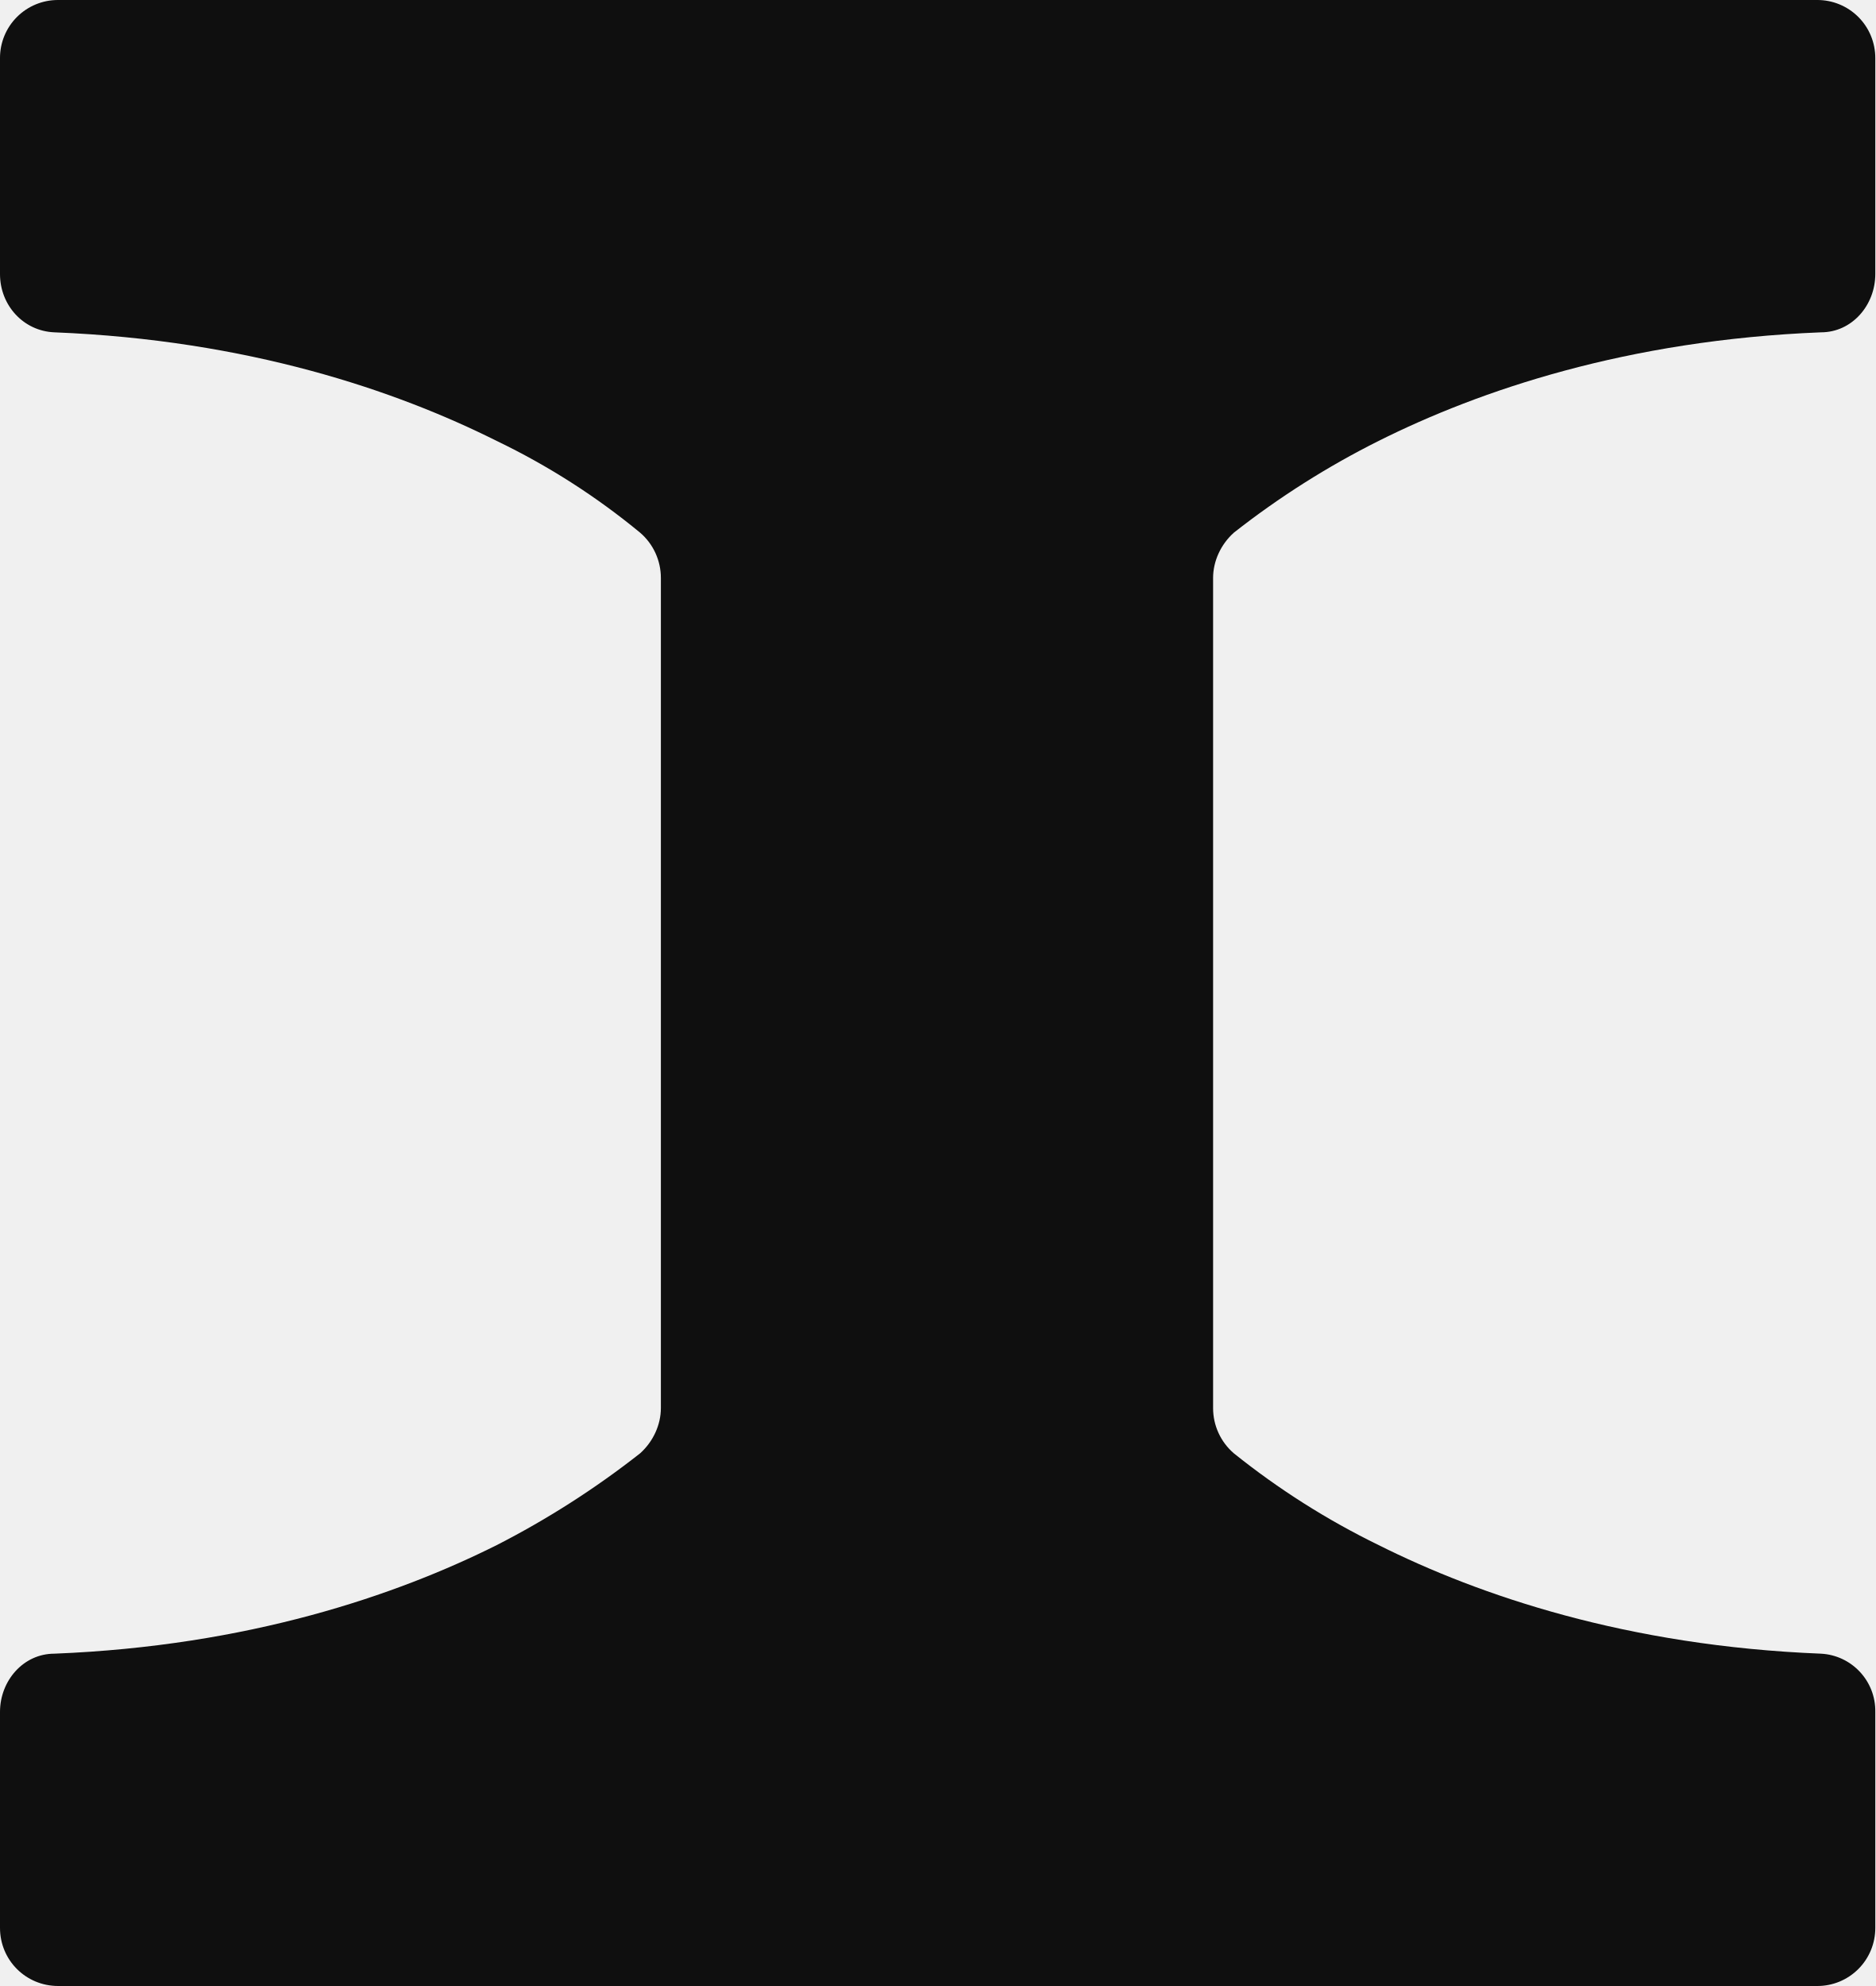
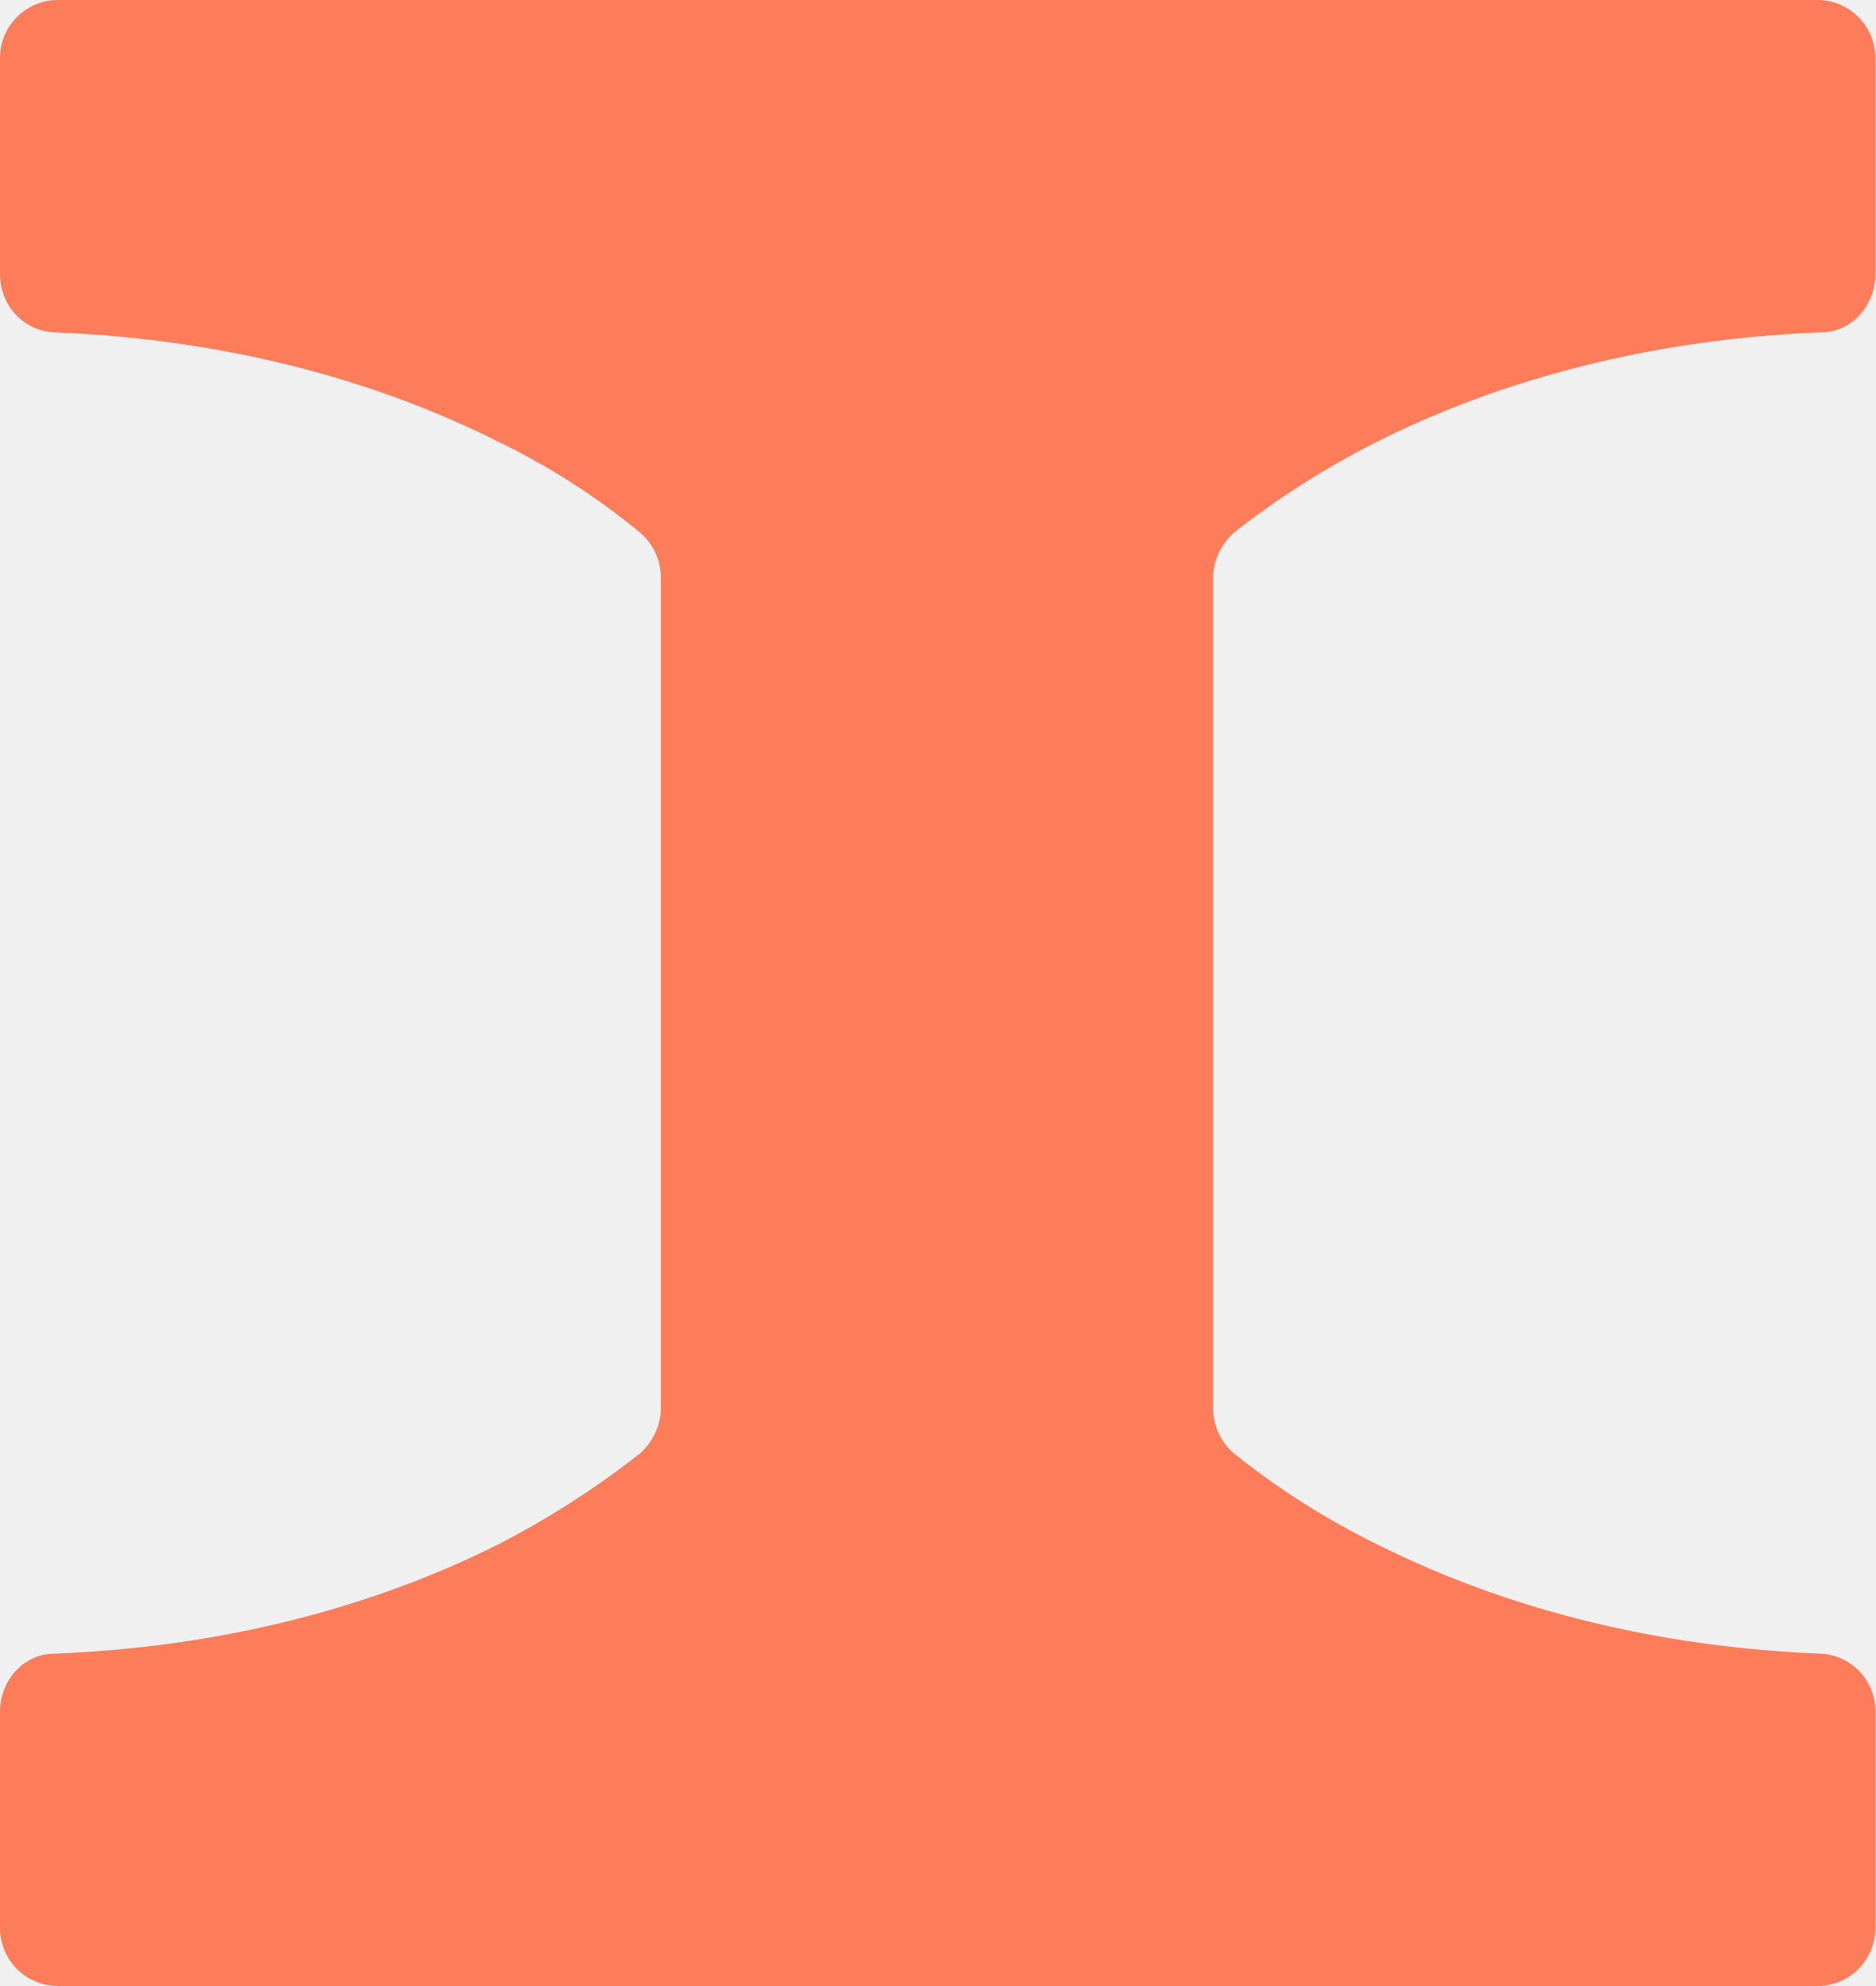
- <svg xmlns="http://www.w3.org/2000/svg" width="17" height="18" fill="none">
-   <path fill="#fff" d="M0 .527v1.957c0 .282.211.516.492.528 1.759.07 3.096.527 4.01.984a6.4 6.4 0 0 1 1.301.832.54.54 0 0 1 .188.41v7.524c0 .152-.07.304-.188.41a8 8 0 0 1-1.3.832c-.915.457-2.252.914-4.01.984-.282 0-.493.246-.493.528v1.957c0 .293.234.527.528.527h15.944a.525.525 0 0 0 .528-.527v-1.957a.52.52 0 0 0-.492-.528c-1.759-.07-3.096-.527-4.01-.984a7 7 0 0 1-1.313-.832.54.54 0 0 1-.188-.41V5.238c0-.152.07-.304.188-.41a7.7 7.7 0 0 1 1.313-.832c.914-.457 2.251-.914 4.01-.984.281 0 .492-.246.492-.528V.527A.525.525 0 0 0 16.472 0H.528A.525.525 0 0 0 0 .527" style="mix-blend-mode:difference" />
+ <svg xmlns="http://www.w3.org/2000/svg" width="17" height="18">
+   <path fill="#fd7c5a" d="M0 .527v1.957c0 .282.211.516.492.528 1.759.07 3.096.527 4.01.984a6.4 6.4 0 0 1 1.301.832.54.54 0 0 1 .188.41v7.524c0 .152-.07.304-.188.41a8 8 0 0 1-1.3.832c-.915.457-2.252.914-4.01.984-.282 0-.493.246-.493.528v1.957c0 .293.234.527.528.527h15.944a.525.525 0 0 0 .528-.527v-1.957a.52.52 0 0 0-.492-.528c-1.759-.07-3.096-.527-4.01-.984a7 7 0 0 1-1.313-.832.54.54 0 0 1-.188-.41V5.238c0-.152.07-.304.188-.41a7.7 7.7 0 0 1 1.313-.832c.914-.457 2.251-.914 4.01-.984.281 0 .492-.246.492-.528V.527A.525.525 0 0 0 16.472 0H.528A.525.525 0 0 0 0 .527" />
</svg>
